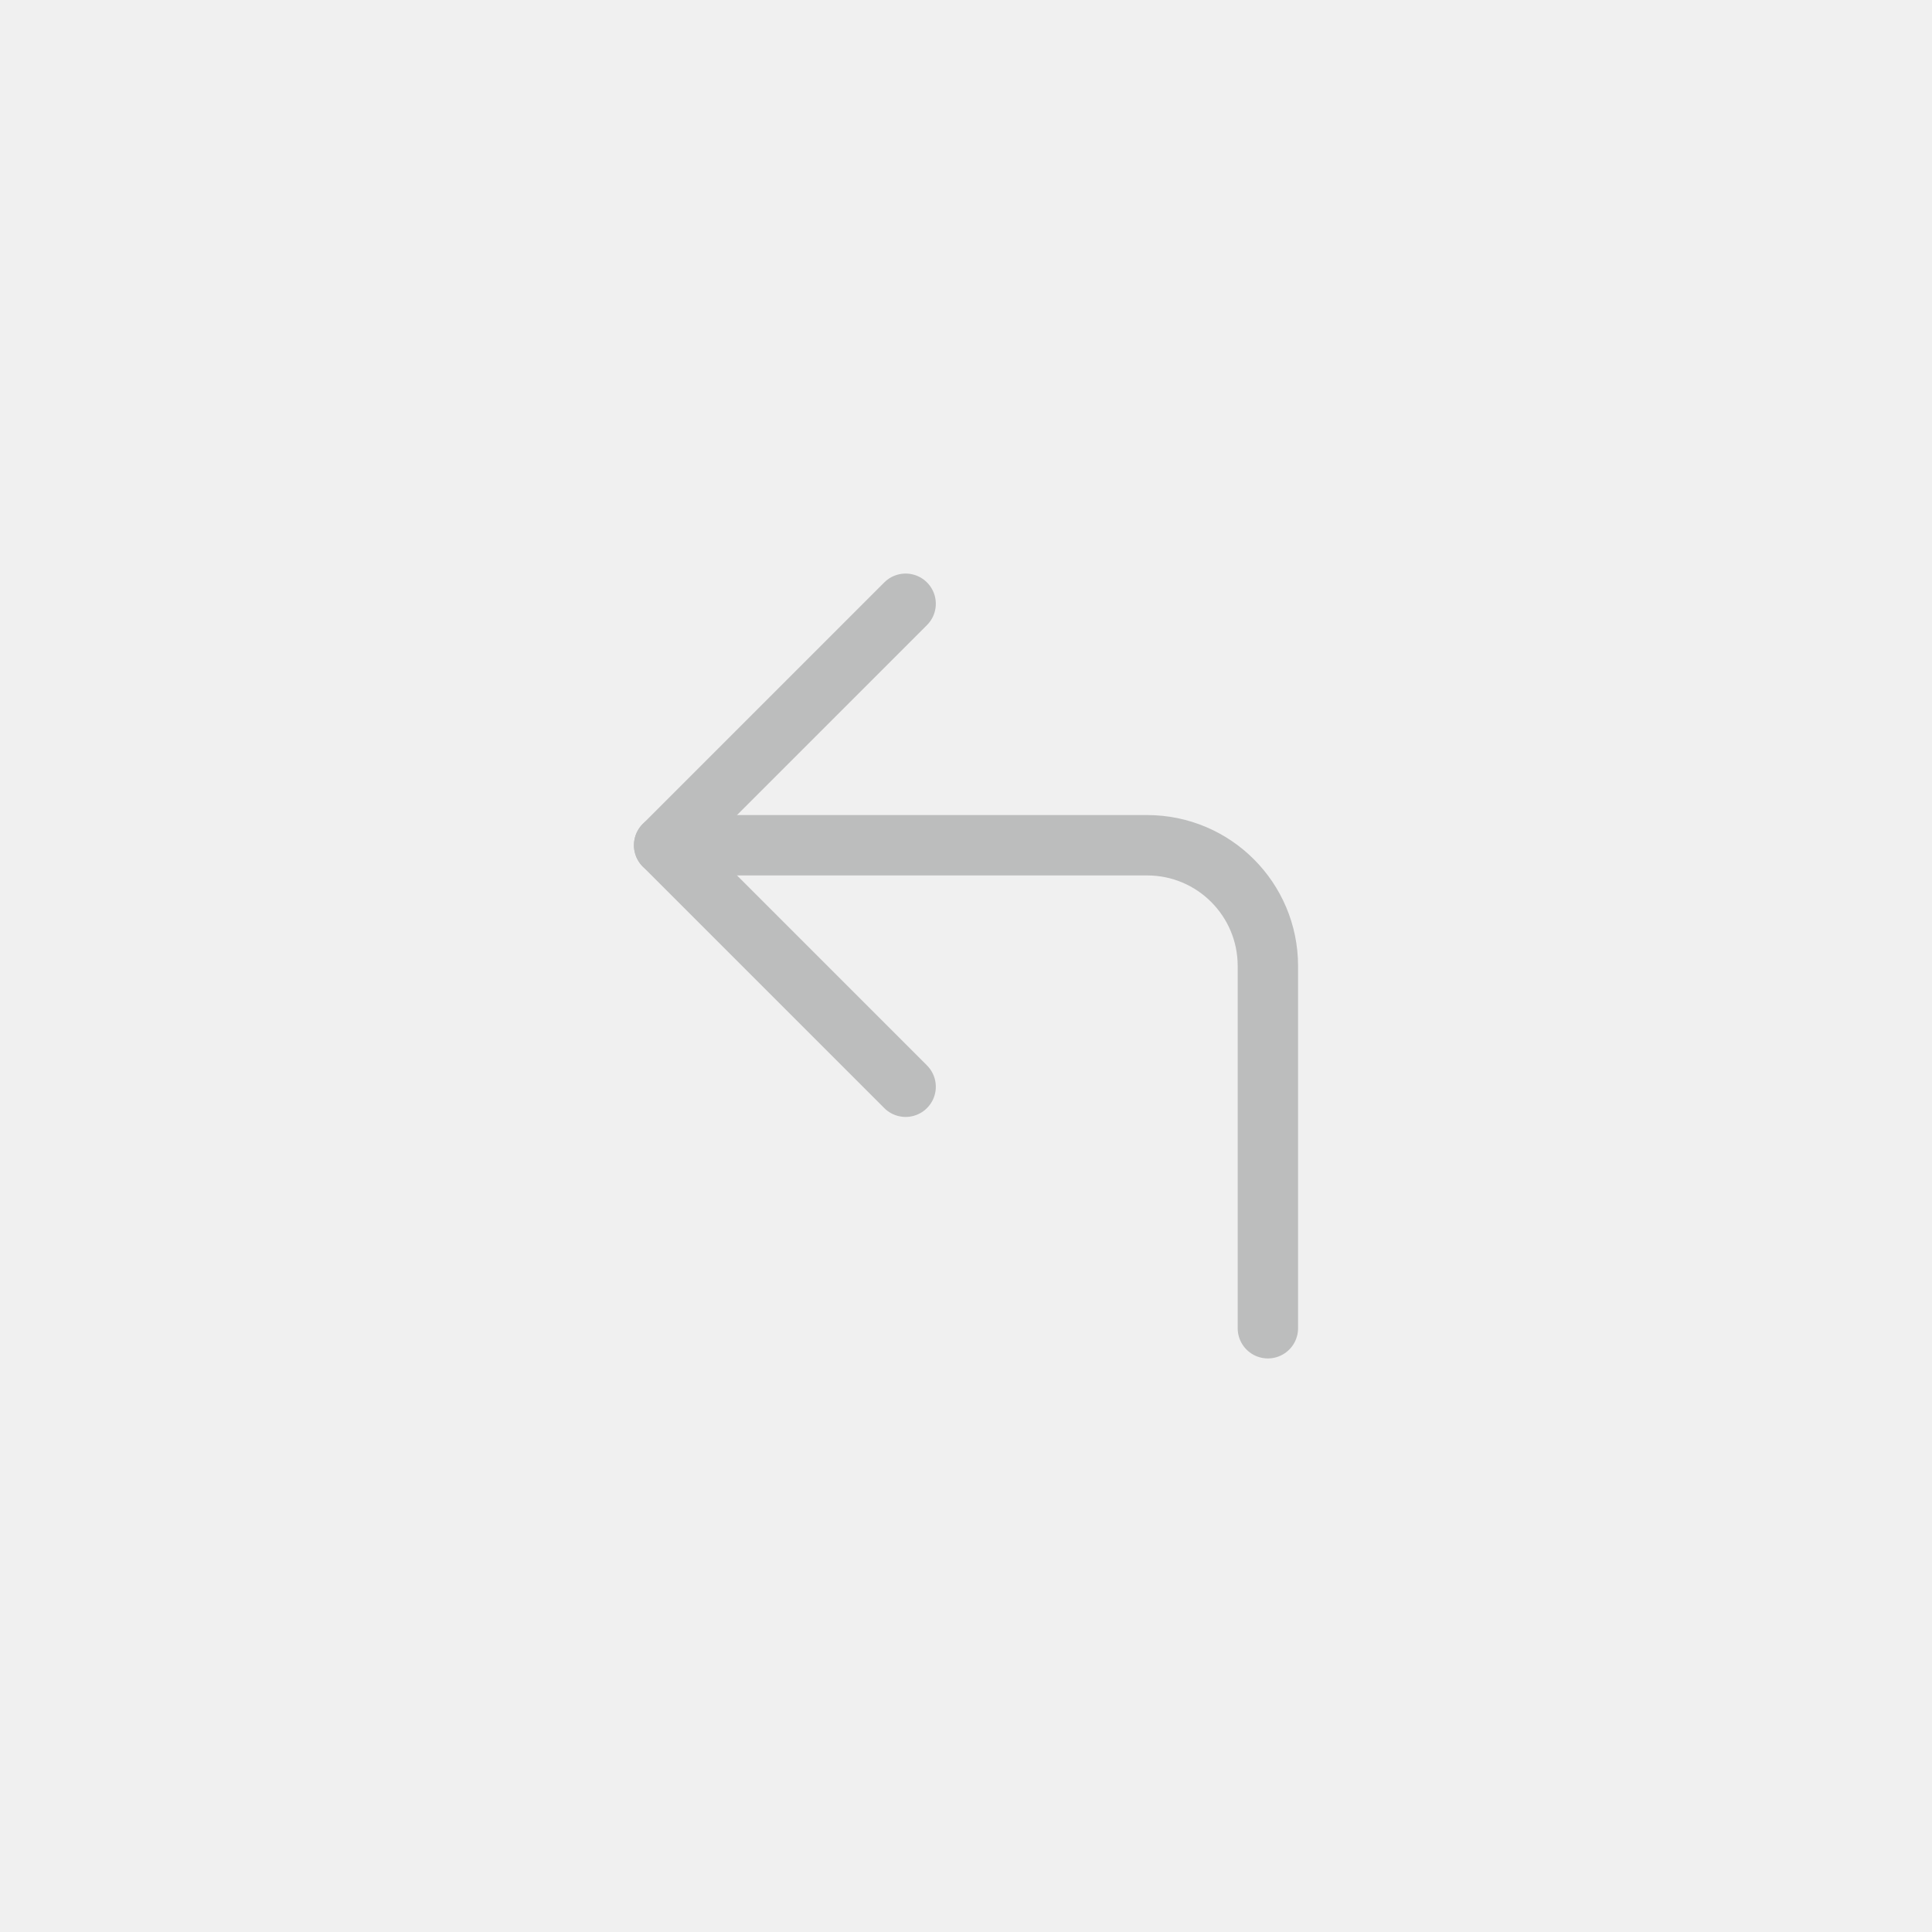
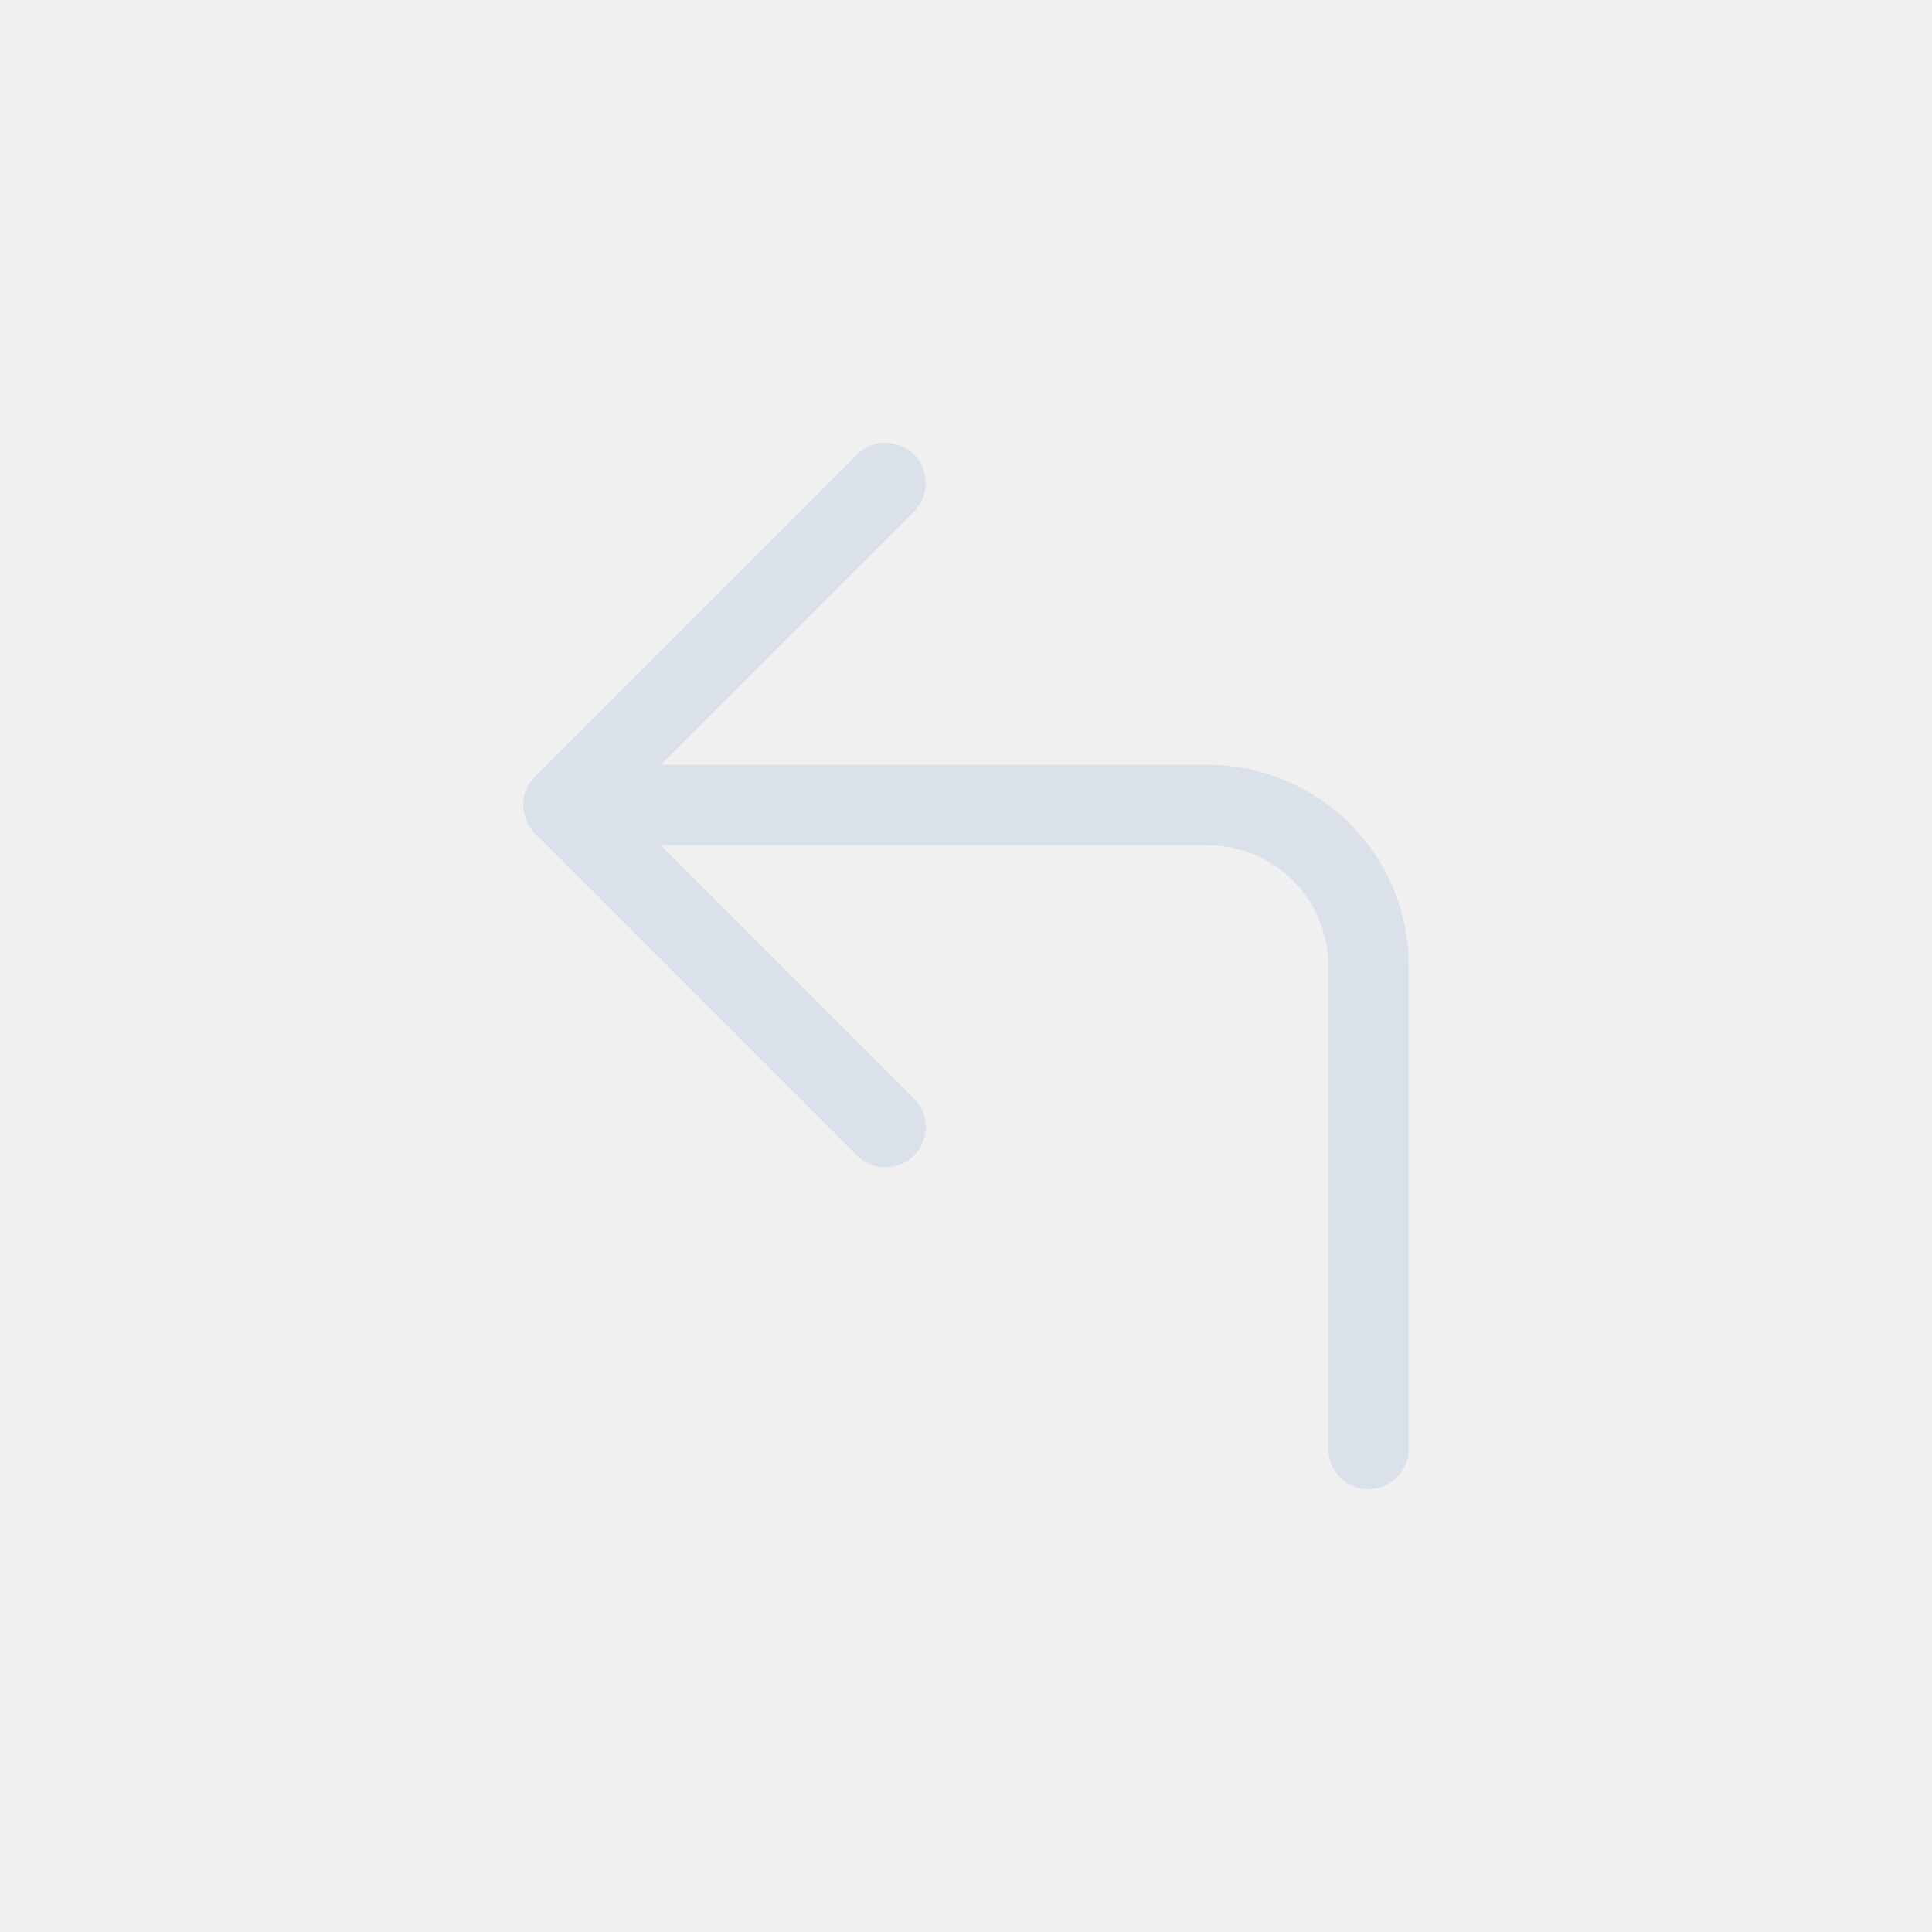
- <svg xmlns="http://www.w3.org/2000/svg" width="32px" height="32px" viewBox="0 0 32 32" version="1.1">
-   <g id="页面-4" stroke="none" stroke-width="1" fill="none" fill-rule="evenodd">
-     <g id="Whiteboard-Guidelines" transform="translate(-56, -374)">
-       <g id="undo-disabled" transform="translate(56, 374)">
-         <rect id="矩形备份-19" fill="#FFFFFF" opacity="0.01" x="0" y="0" width="32" height="32" />
-         <polyline id="路径-11备份-5" stroke="#BCBDBD" stroke-linecap="round" stroke-linejoin="round" transform="translate(13, 14) rotate(-360) translate(-13, -14) " points="15 18 13 16 11 14 13 12 15 10" />
-         <path d="M11,14 L19,14 C20.105,14 21,14.895 21,16 L21,22 L21,22" id="路径-7" stroke="#BCBDBD" stroke-linecap="round" stroke-linejoin="round" />
-       </g>
+ <svg xmlns="http://www.w3.org/2000/svg" width="24px" height="24px" viewBox="0 0 24 24" version="1.1">
+   <g id="页面-1" stroke="none" stroke-width="1" fill="none" fill-rule="evenodd" stroke-linecap="round" stroke-linejoin="round">
+     <g id="切图" transform="translate(-128, -80)" stroke="#DBE1EA">
+       <polyline id="路径-11备份-5" transform="translate(137, 90) rotate(-360) translate(-137, -90) " points="139 94 137 92 135 90 137 88 139 86" />
+       <path d="M135,90 L143,90 C144.105,90 145,90.895 145,92 L145,98 L145,98" id="路径-7" />
    </g>
  </g>
</svg>
